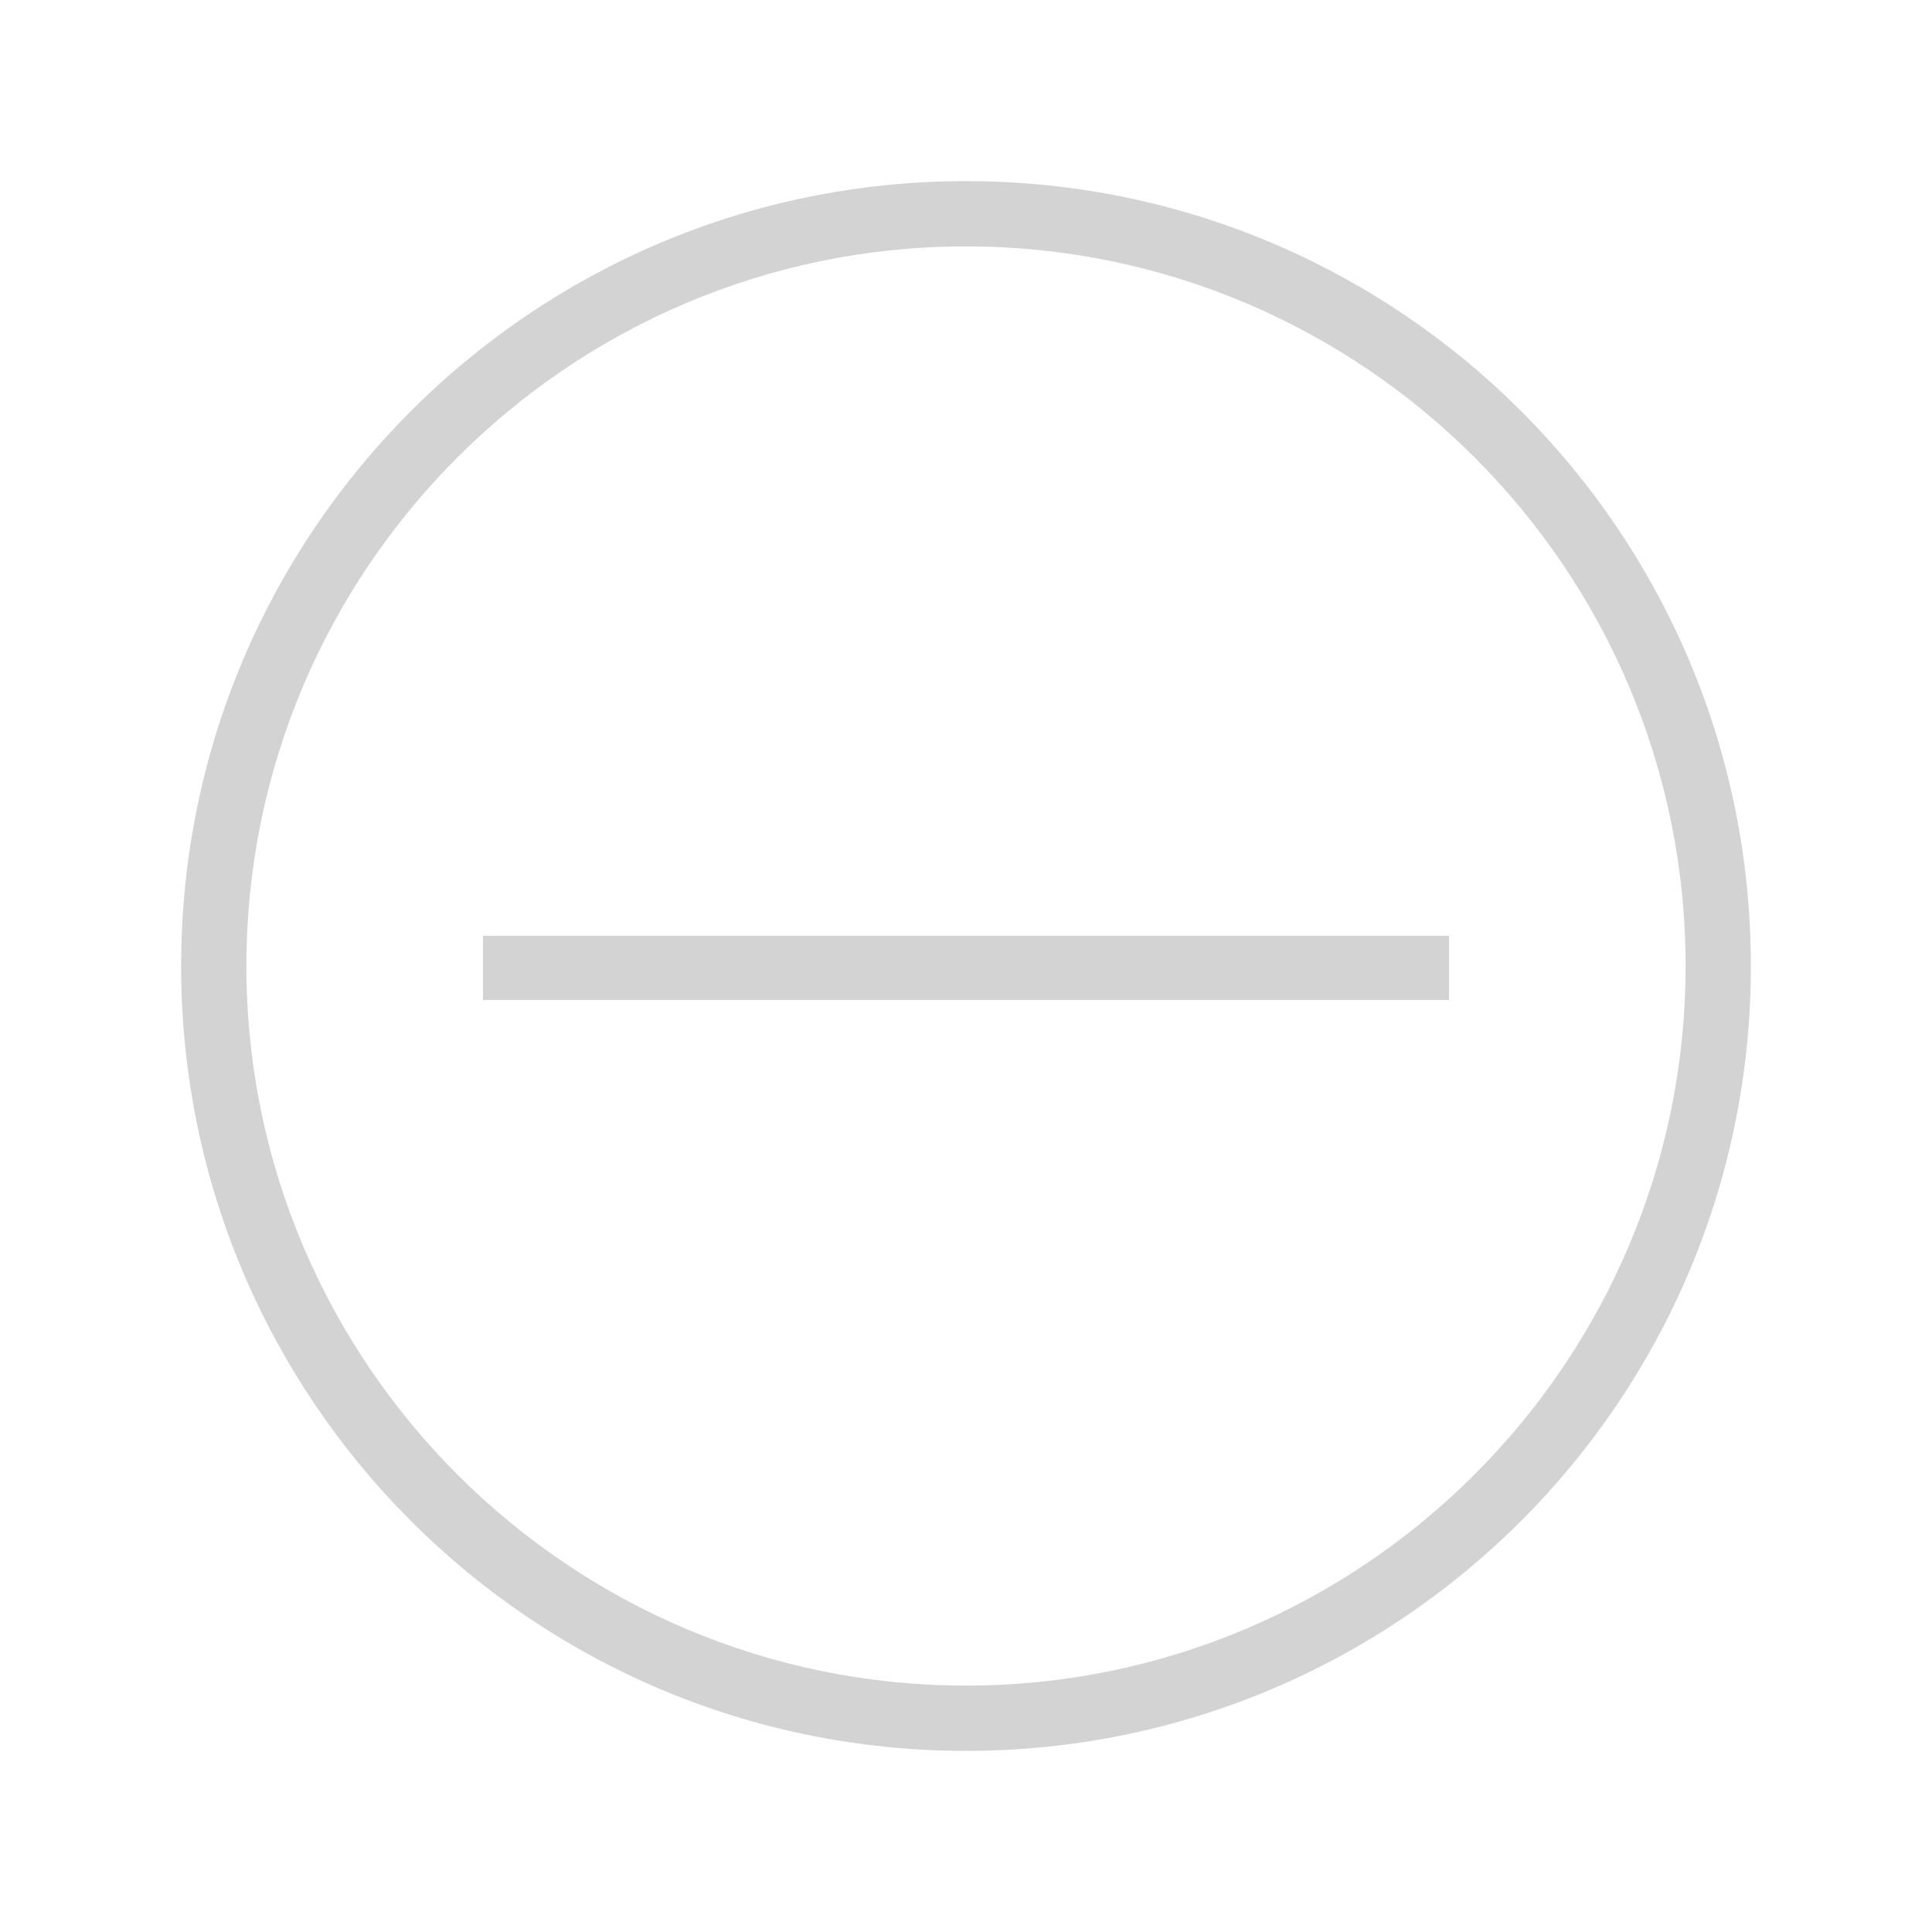
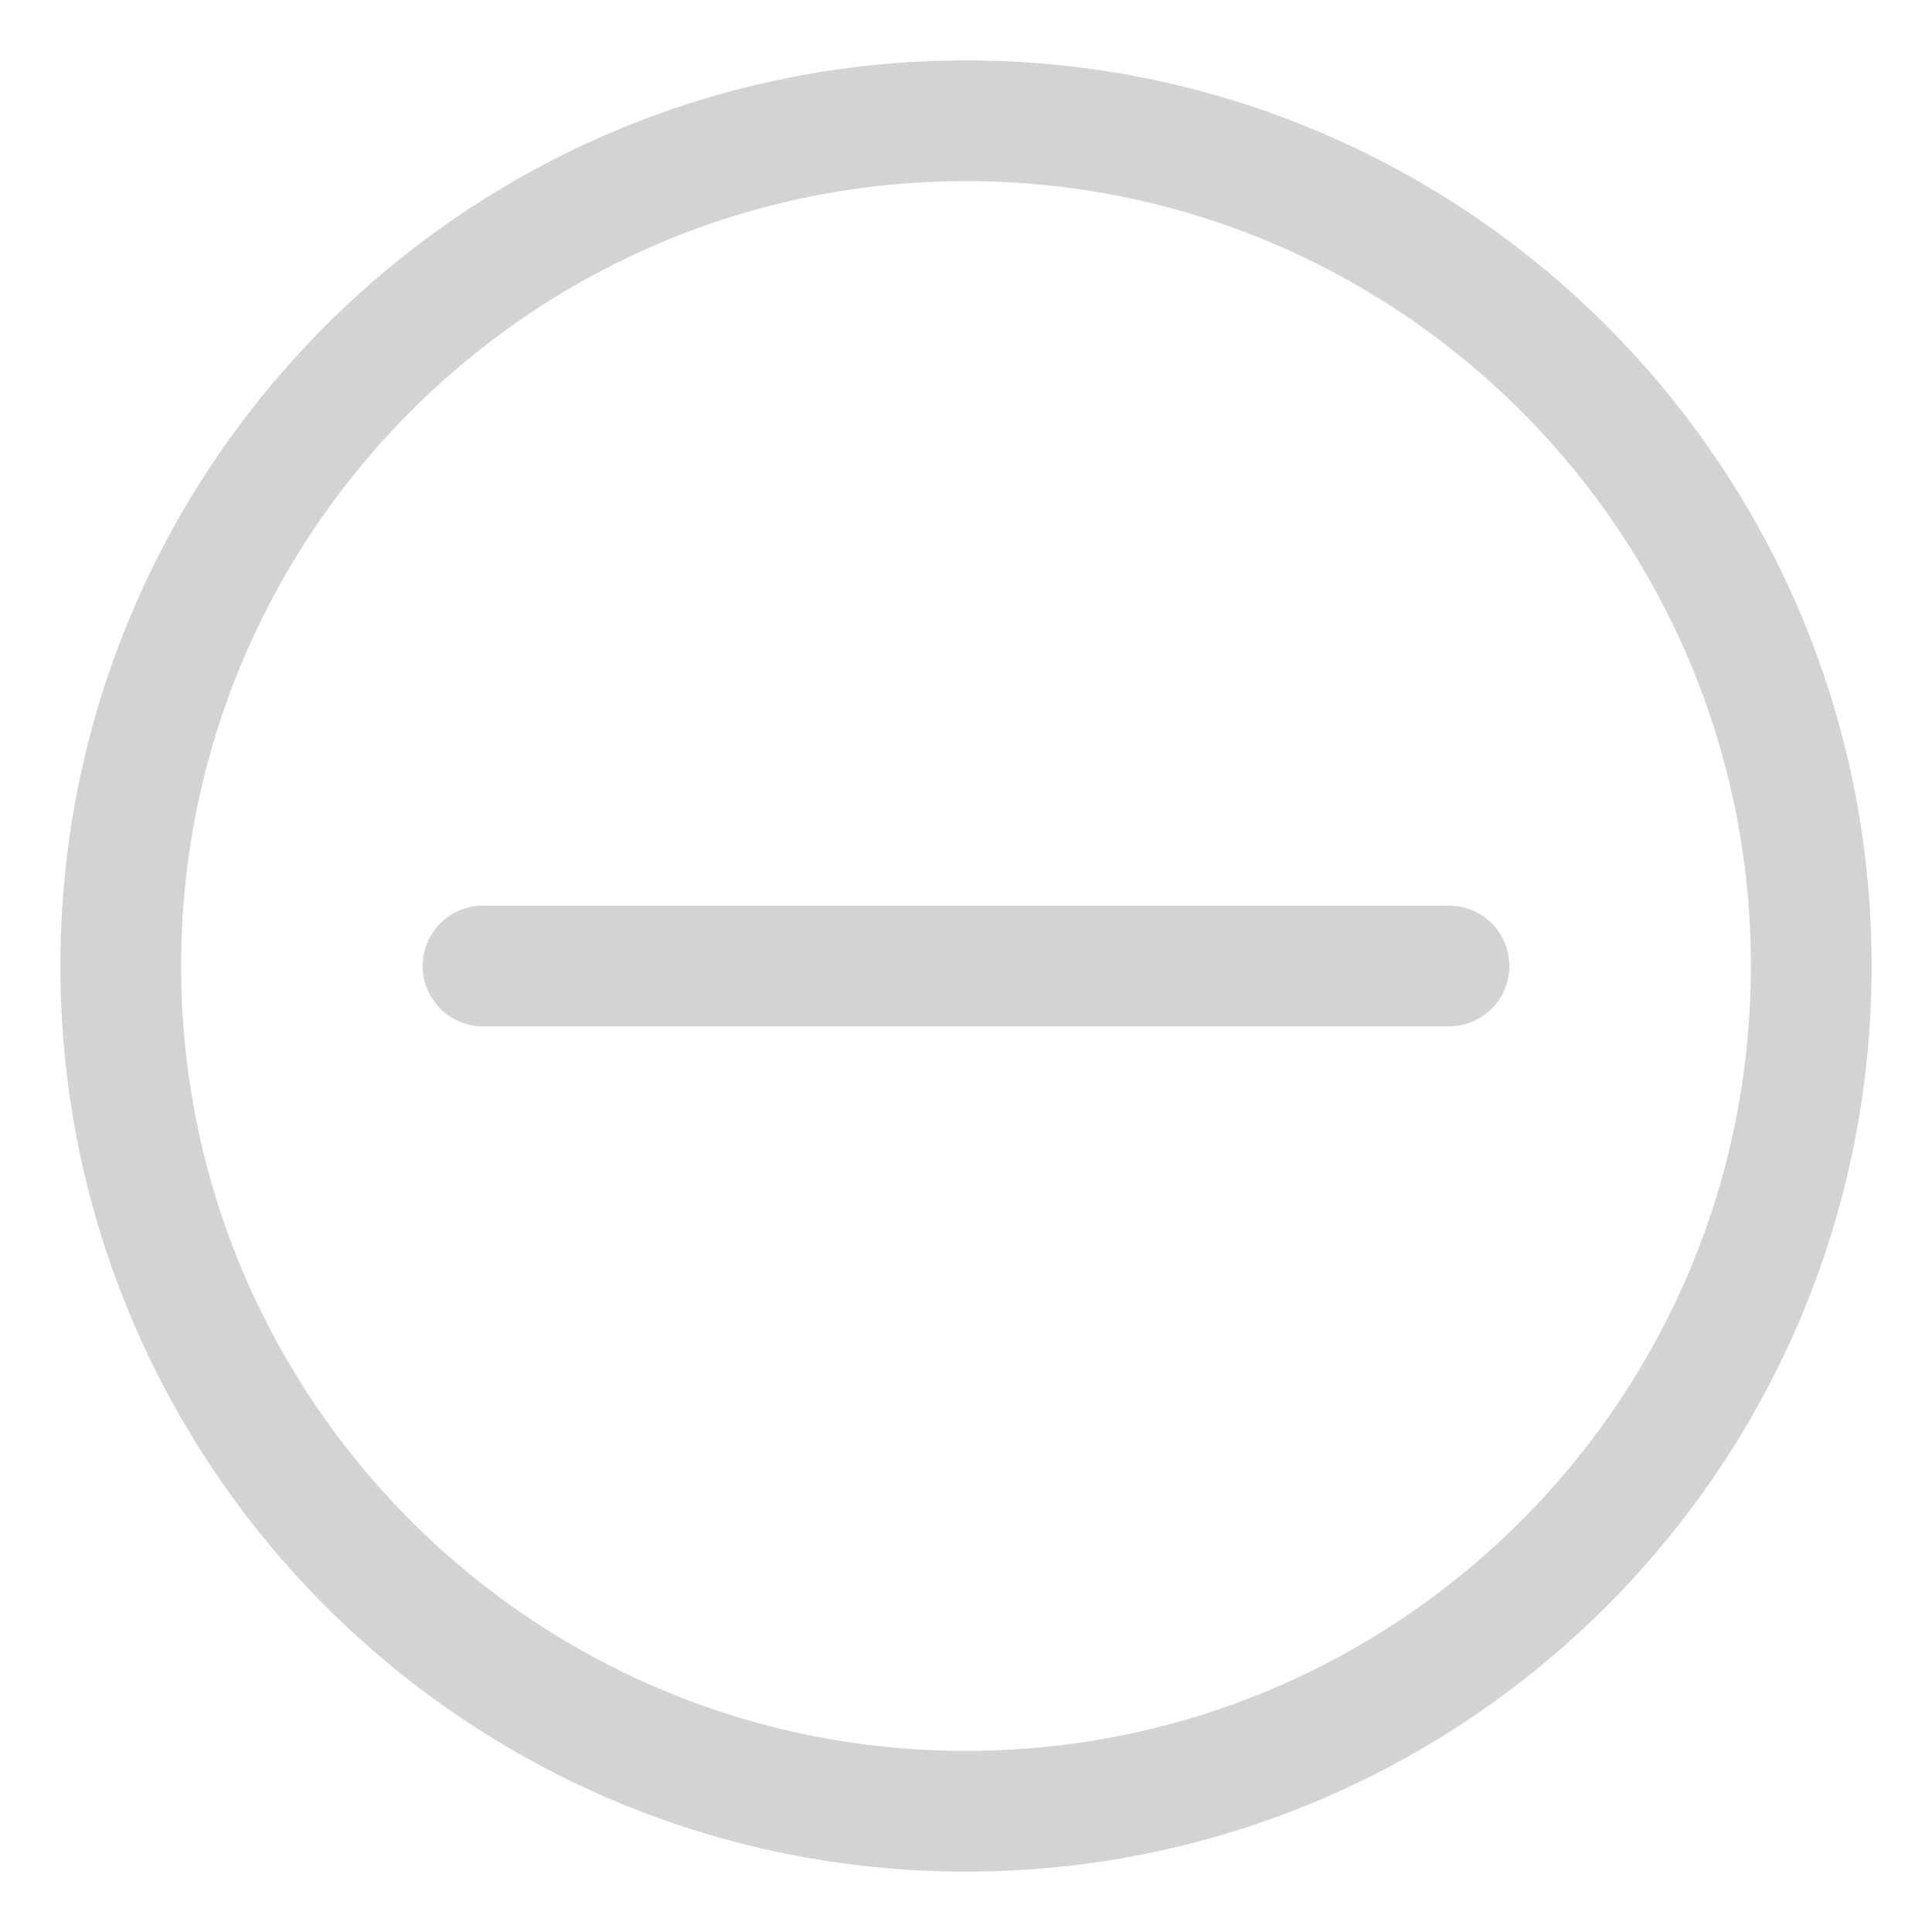
- <svg xmlns="http://www.w3.org/2000/svg" height="512px" id="Layer_1" style="enable-background:new 0 0 512 512;" version="1.1" viewBox="0 0 512 512" width="512px" xml:space="preserve">
+ <svg xmlns="http://www.w3.org/2000/svg" width="32" height="32" version="1.1" xml:space="preserve">
  <g>
-     <g>
-       <g>
-         <path d="M256,48C141.1,48,48,141.1,48,256s93.1,208,208,208c114.9,0,208-93.1,208-208S370.9,48,256,48z M256,446.7     c-105.1,0-190.7-85.5-190.7-190.7c0-105.1,85.5-190.7,190.7-190.7c105.1,0,190.7,85.5,190.7,190.7     C446.7,361.1,361.1,446.7,256,446.7z" fill="#D3D3D3" />
-       </g>
-     </g>
-     <rect height="17" width="256" x="128" y="248" fill="#D3D3D3" />
+     <circle cx="16" cy="16" r="14" stroke="#D3D3D3" fill="none" stroke-width="2" />
+     <line x1="8" x2="24" y1="16" y2="16" stroke="#D3D3D3" stroke-width="2" stroke-linecap="round" />
  </g>
</svg>
